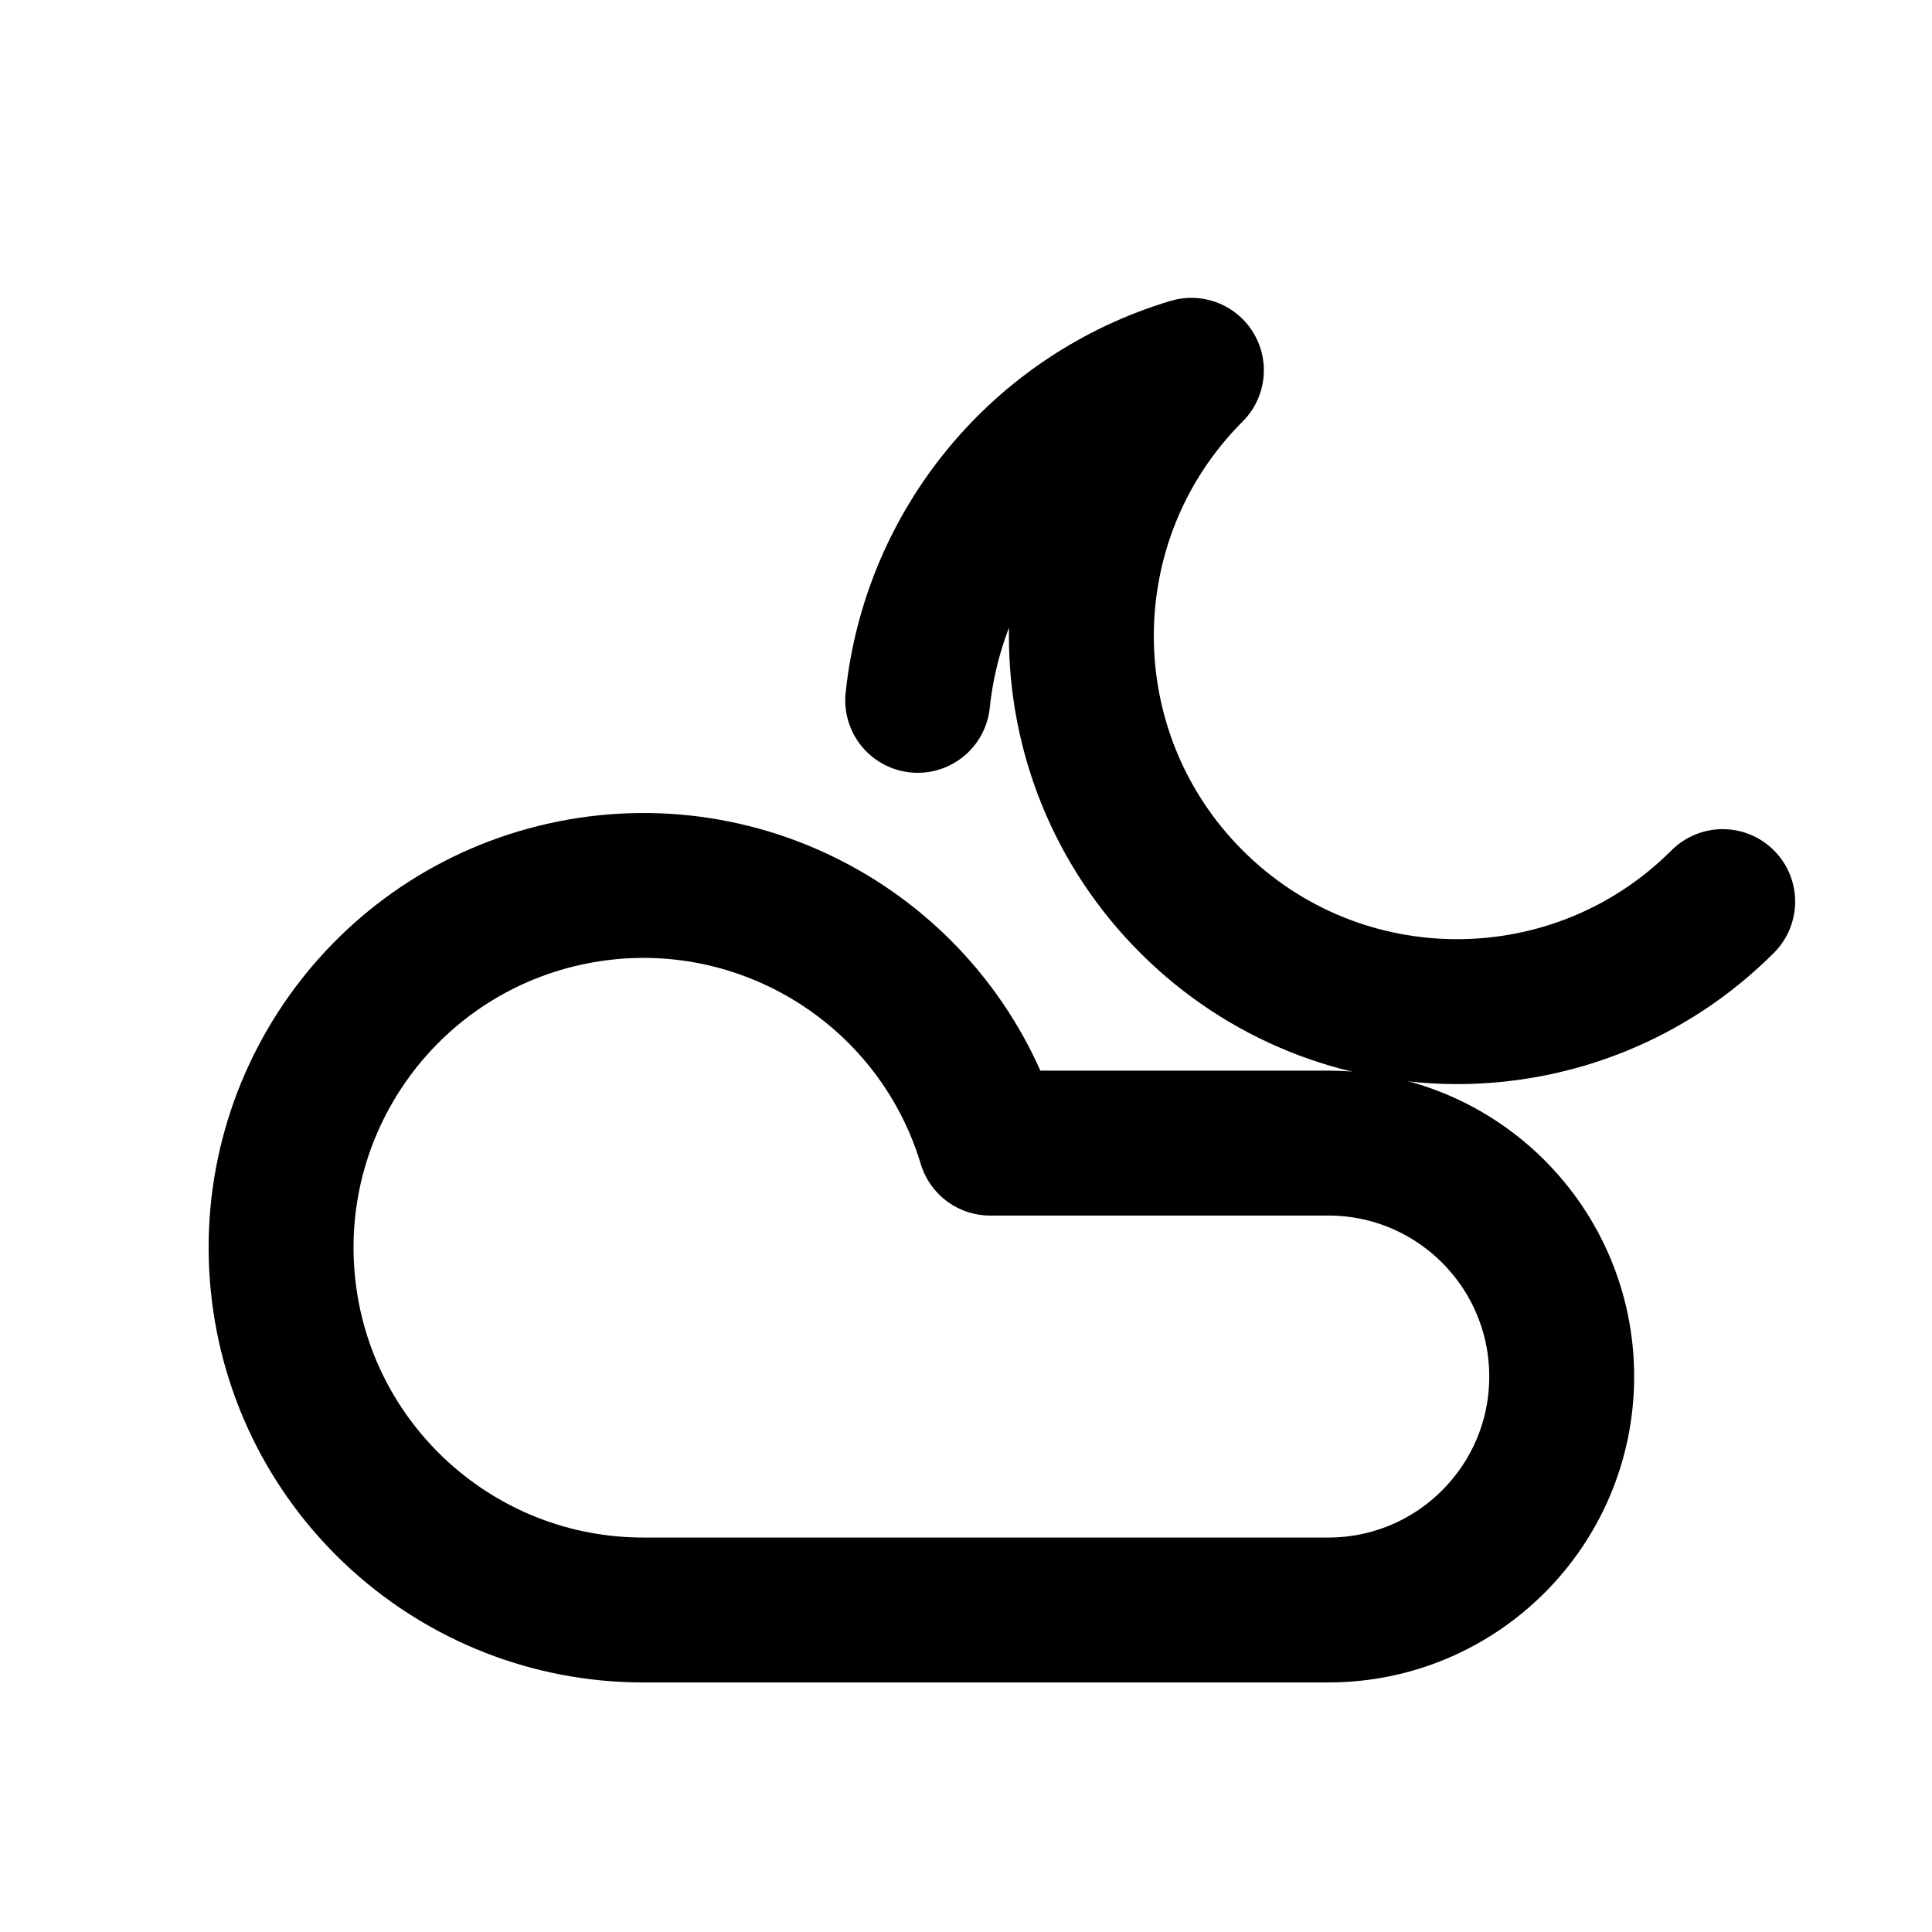
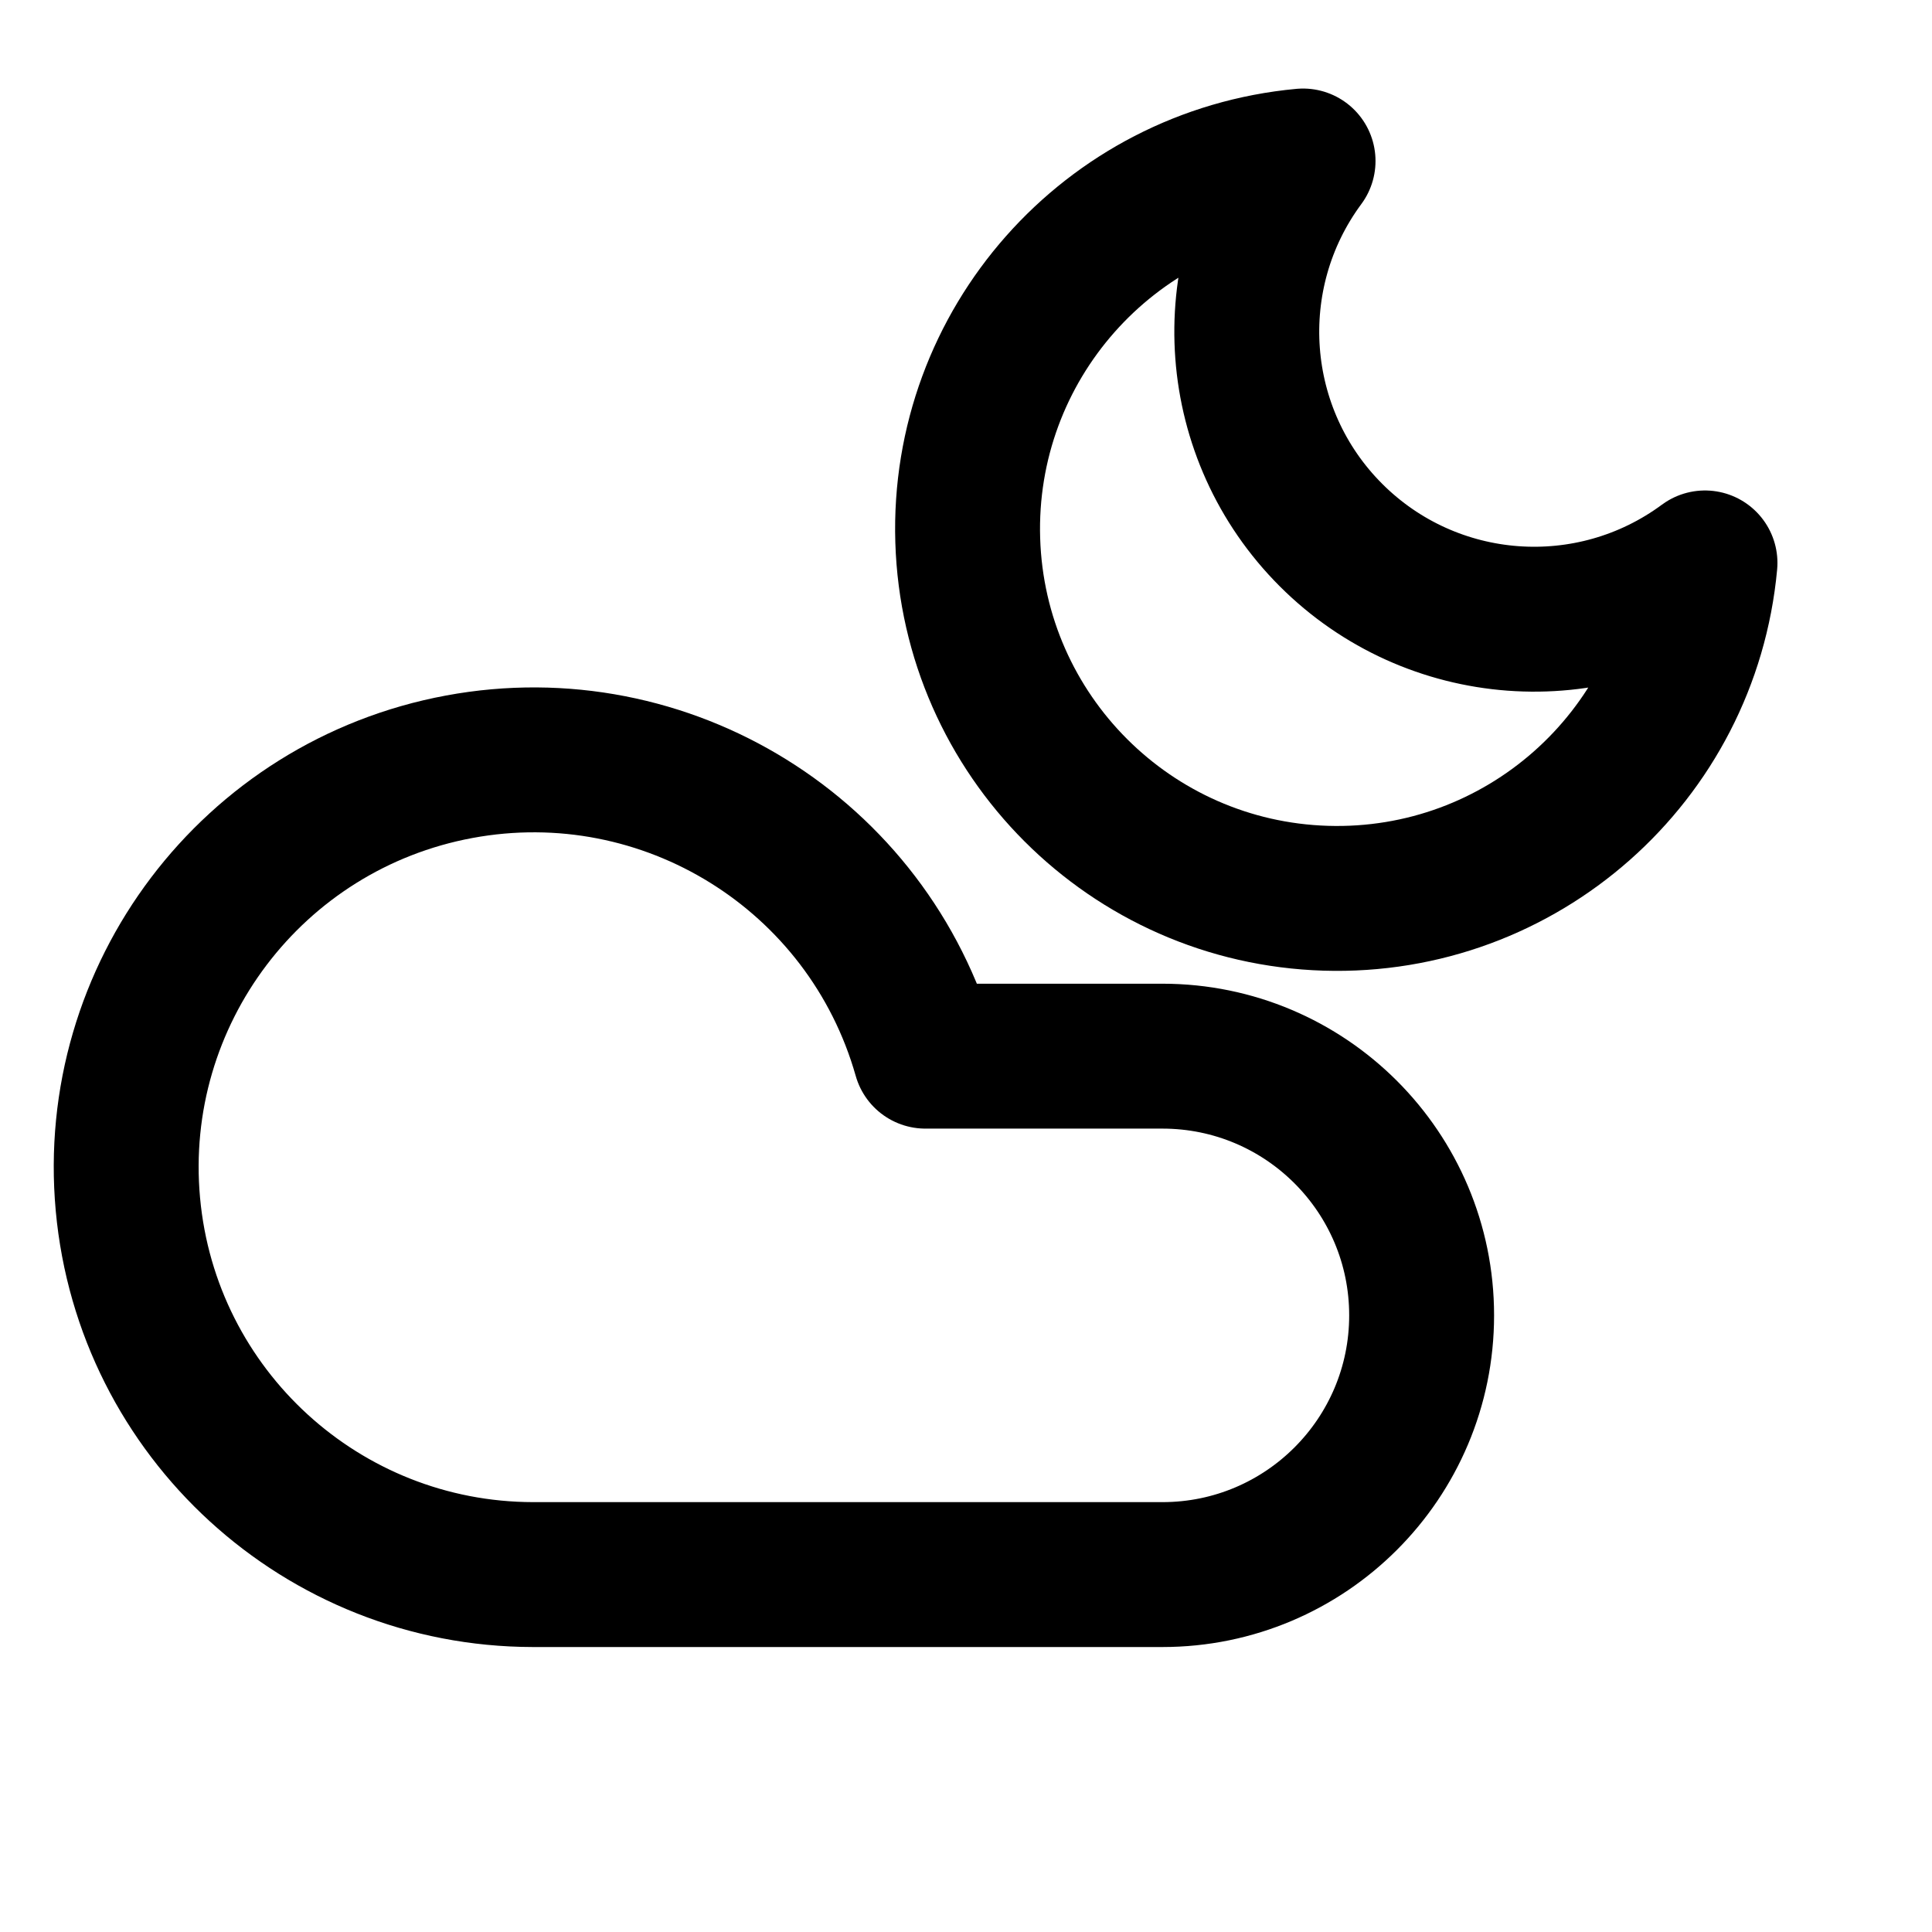
<svg xmlns="http://www.w3.org/2000/svg" width="24" height="24" viewBox="0 0 24 24" fill="none" stroke="#000" stroke-width="1.8" stroke-linecap="round" stroke-linejoin="round">
-   <path d="M21.4 11.2A4.6 4.6 0 0 1 14.8 4.6a4.8 4.8 0 0 0-3.4 4.1" />
-   <path d="M16.5 20H8a4.5 4.5 0 1 1 4.3-5.8h4.2a2.9 2.9 0 0 1 0 5.8z" />
+   <path transform="translate(10.47 0.47) scale(0.51)" vector-effect="non-scaling-stroke" d="M21 12.79A9 9 0 1 1 11.21 3 7 7 0 0 0 21 12.79z" />
+   <path transform="translate(-1.2 3) scale(0.92)" vector-effect="non-scaling-stroke" d="M17 18H8.5a5.5 5.5 0 1 1 5.3-7H17a3.5 3.5 0 0 1 0 7z" />
</svg>
